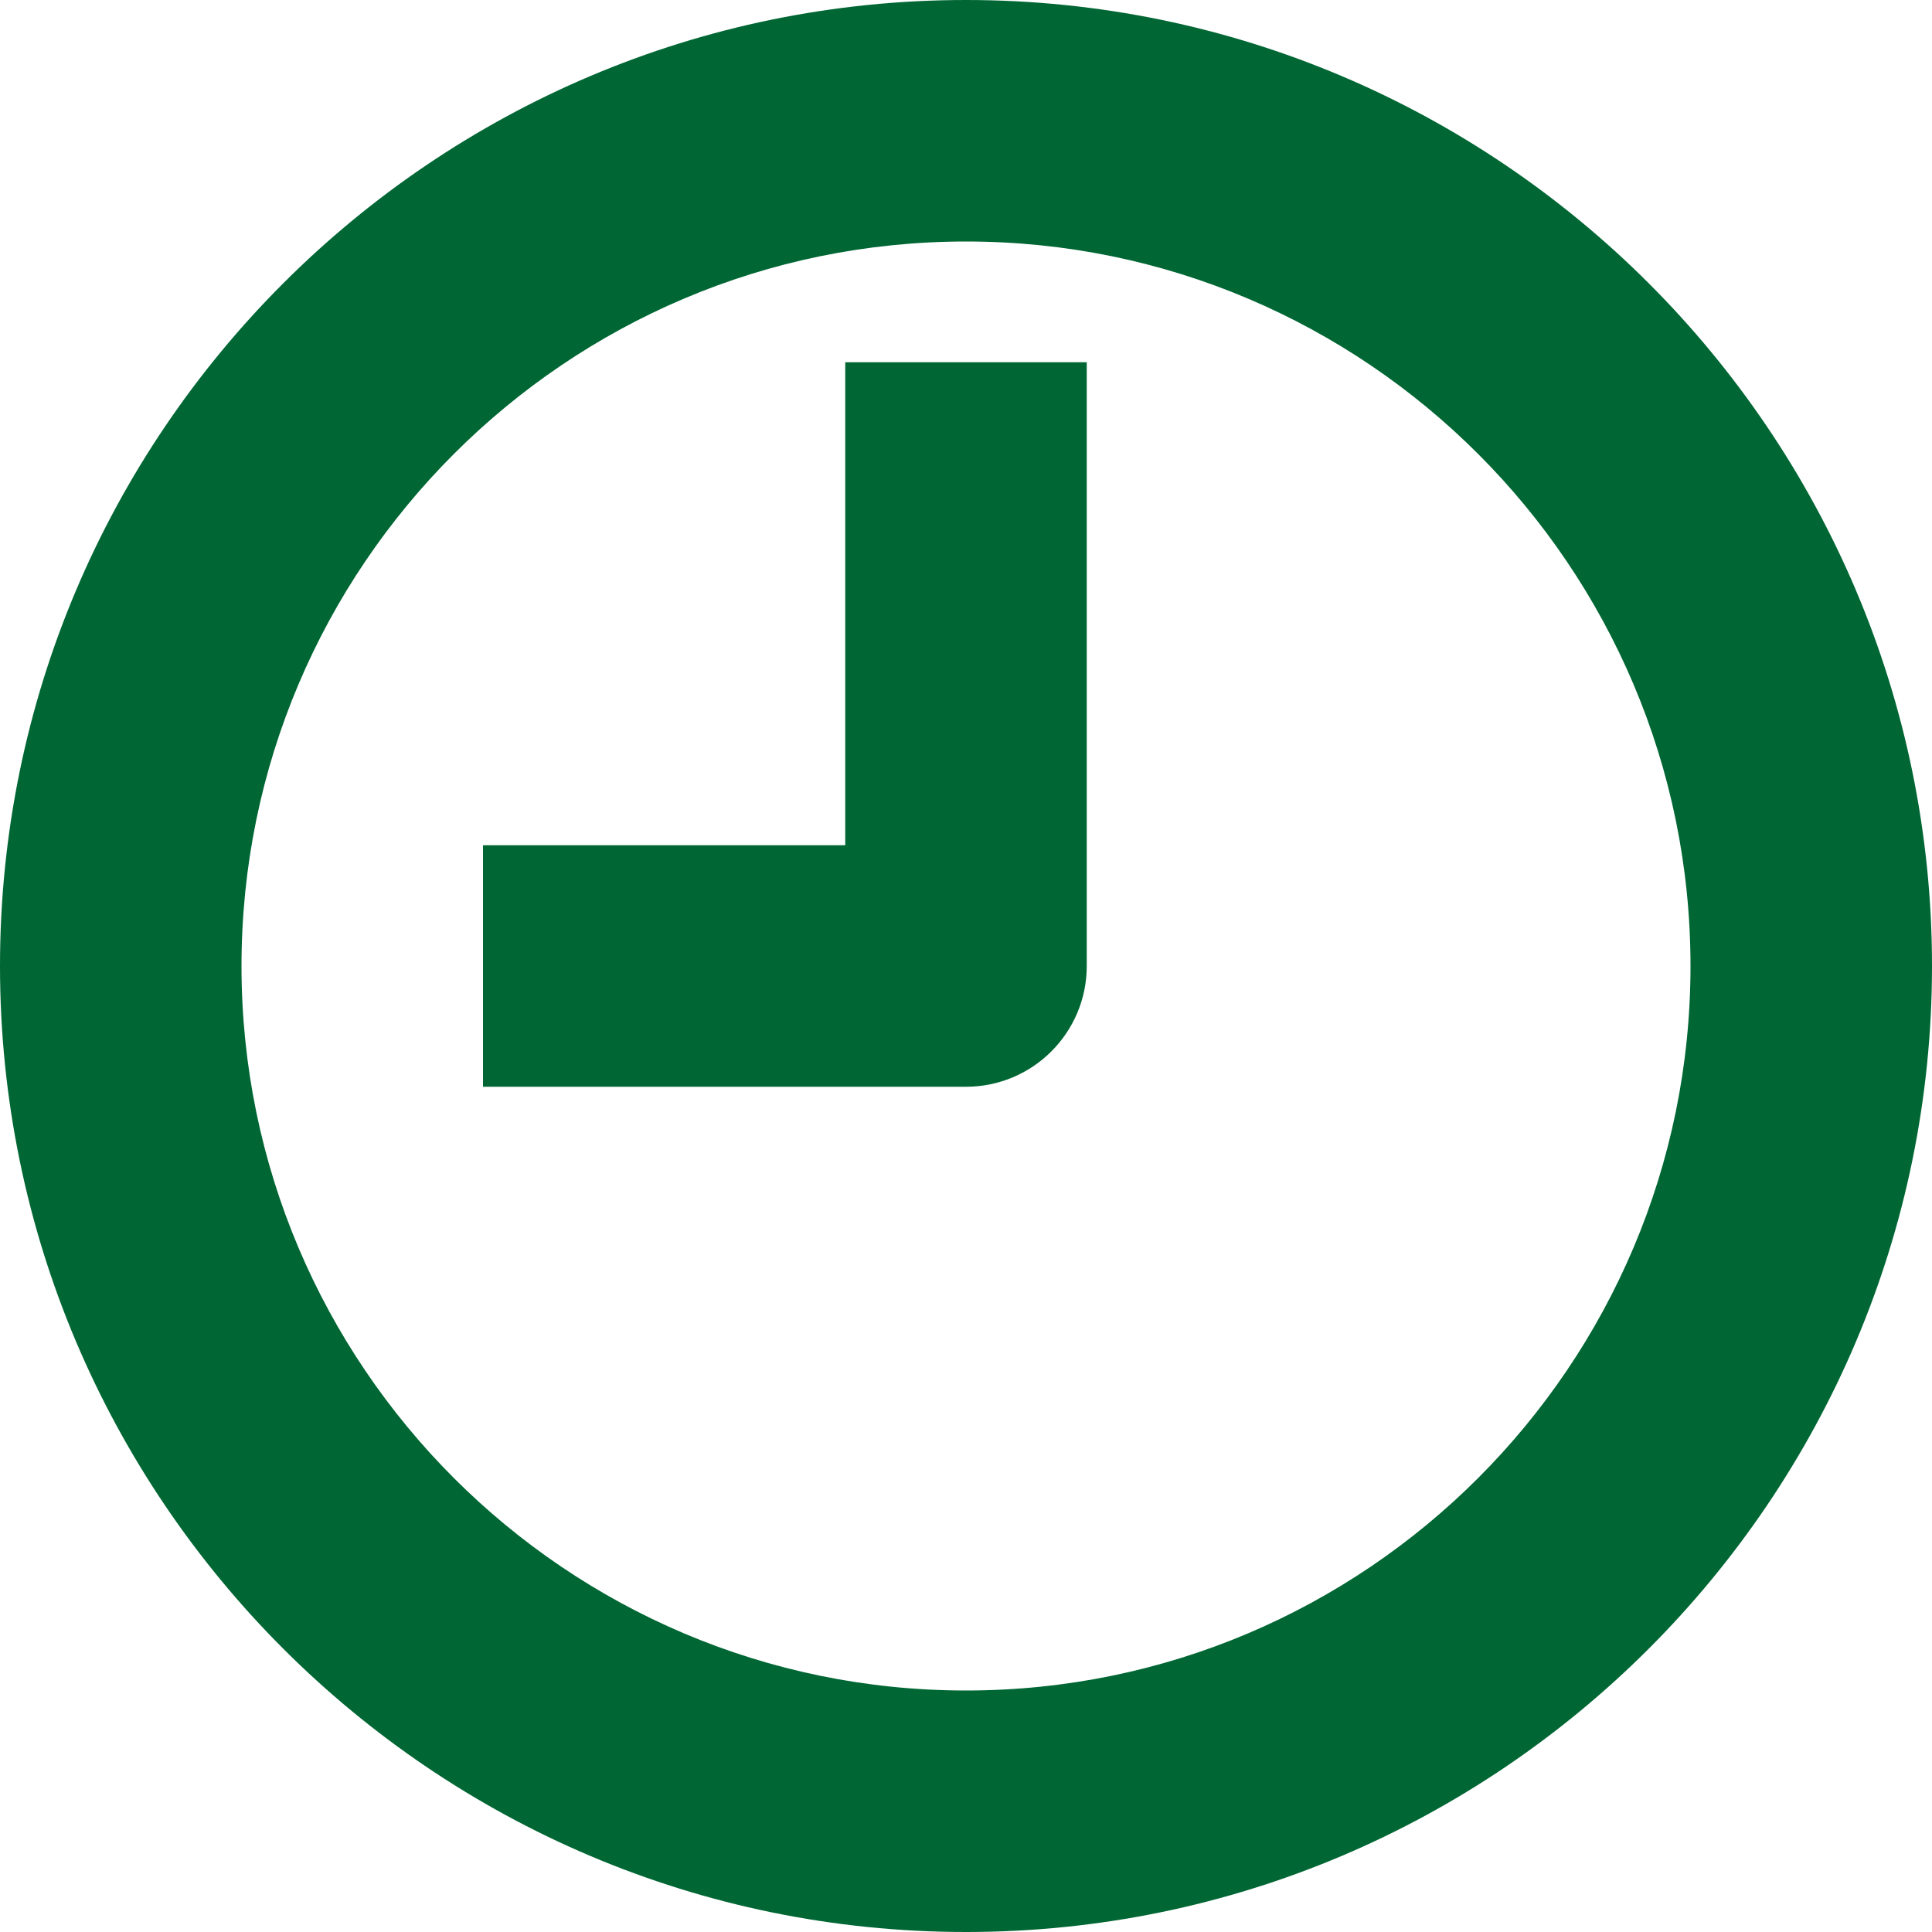
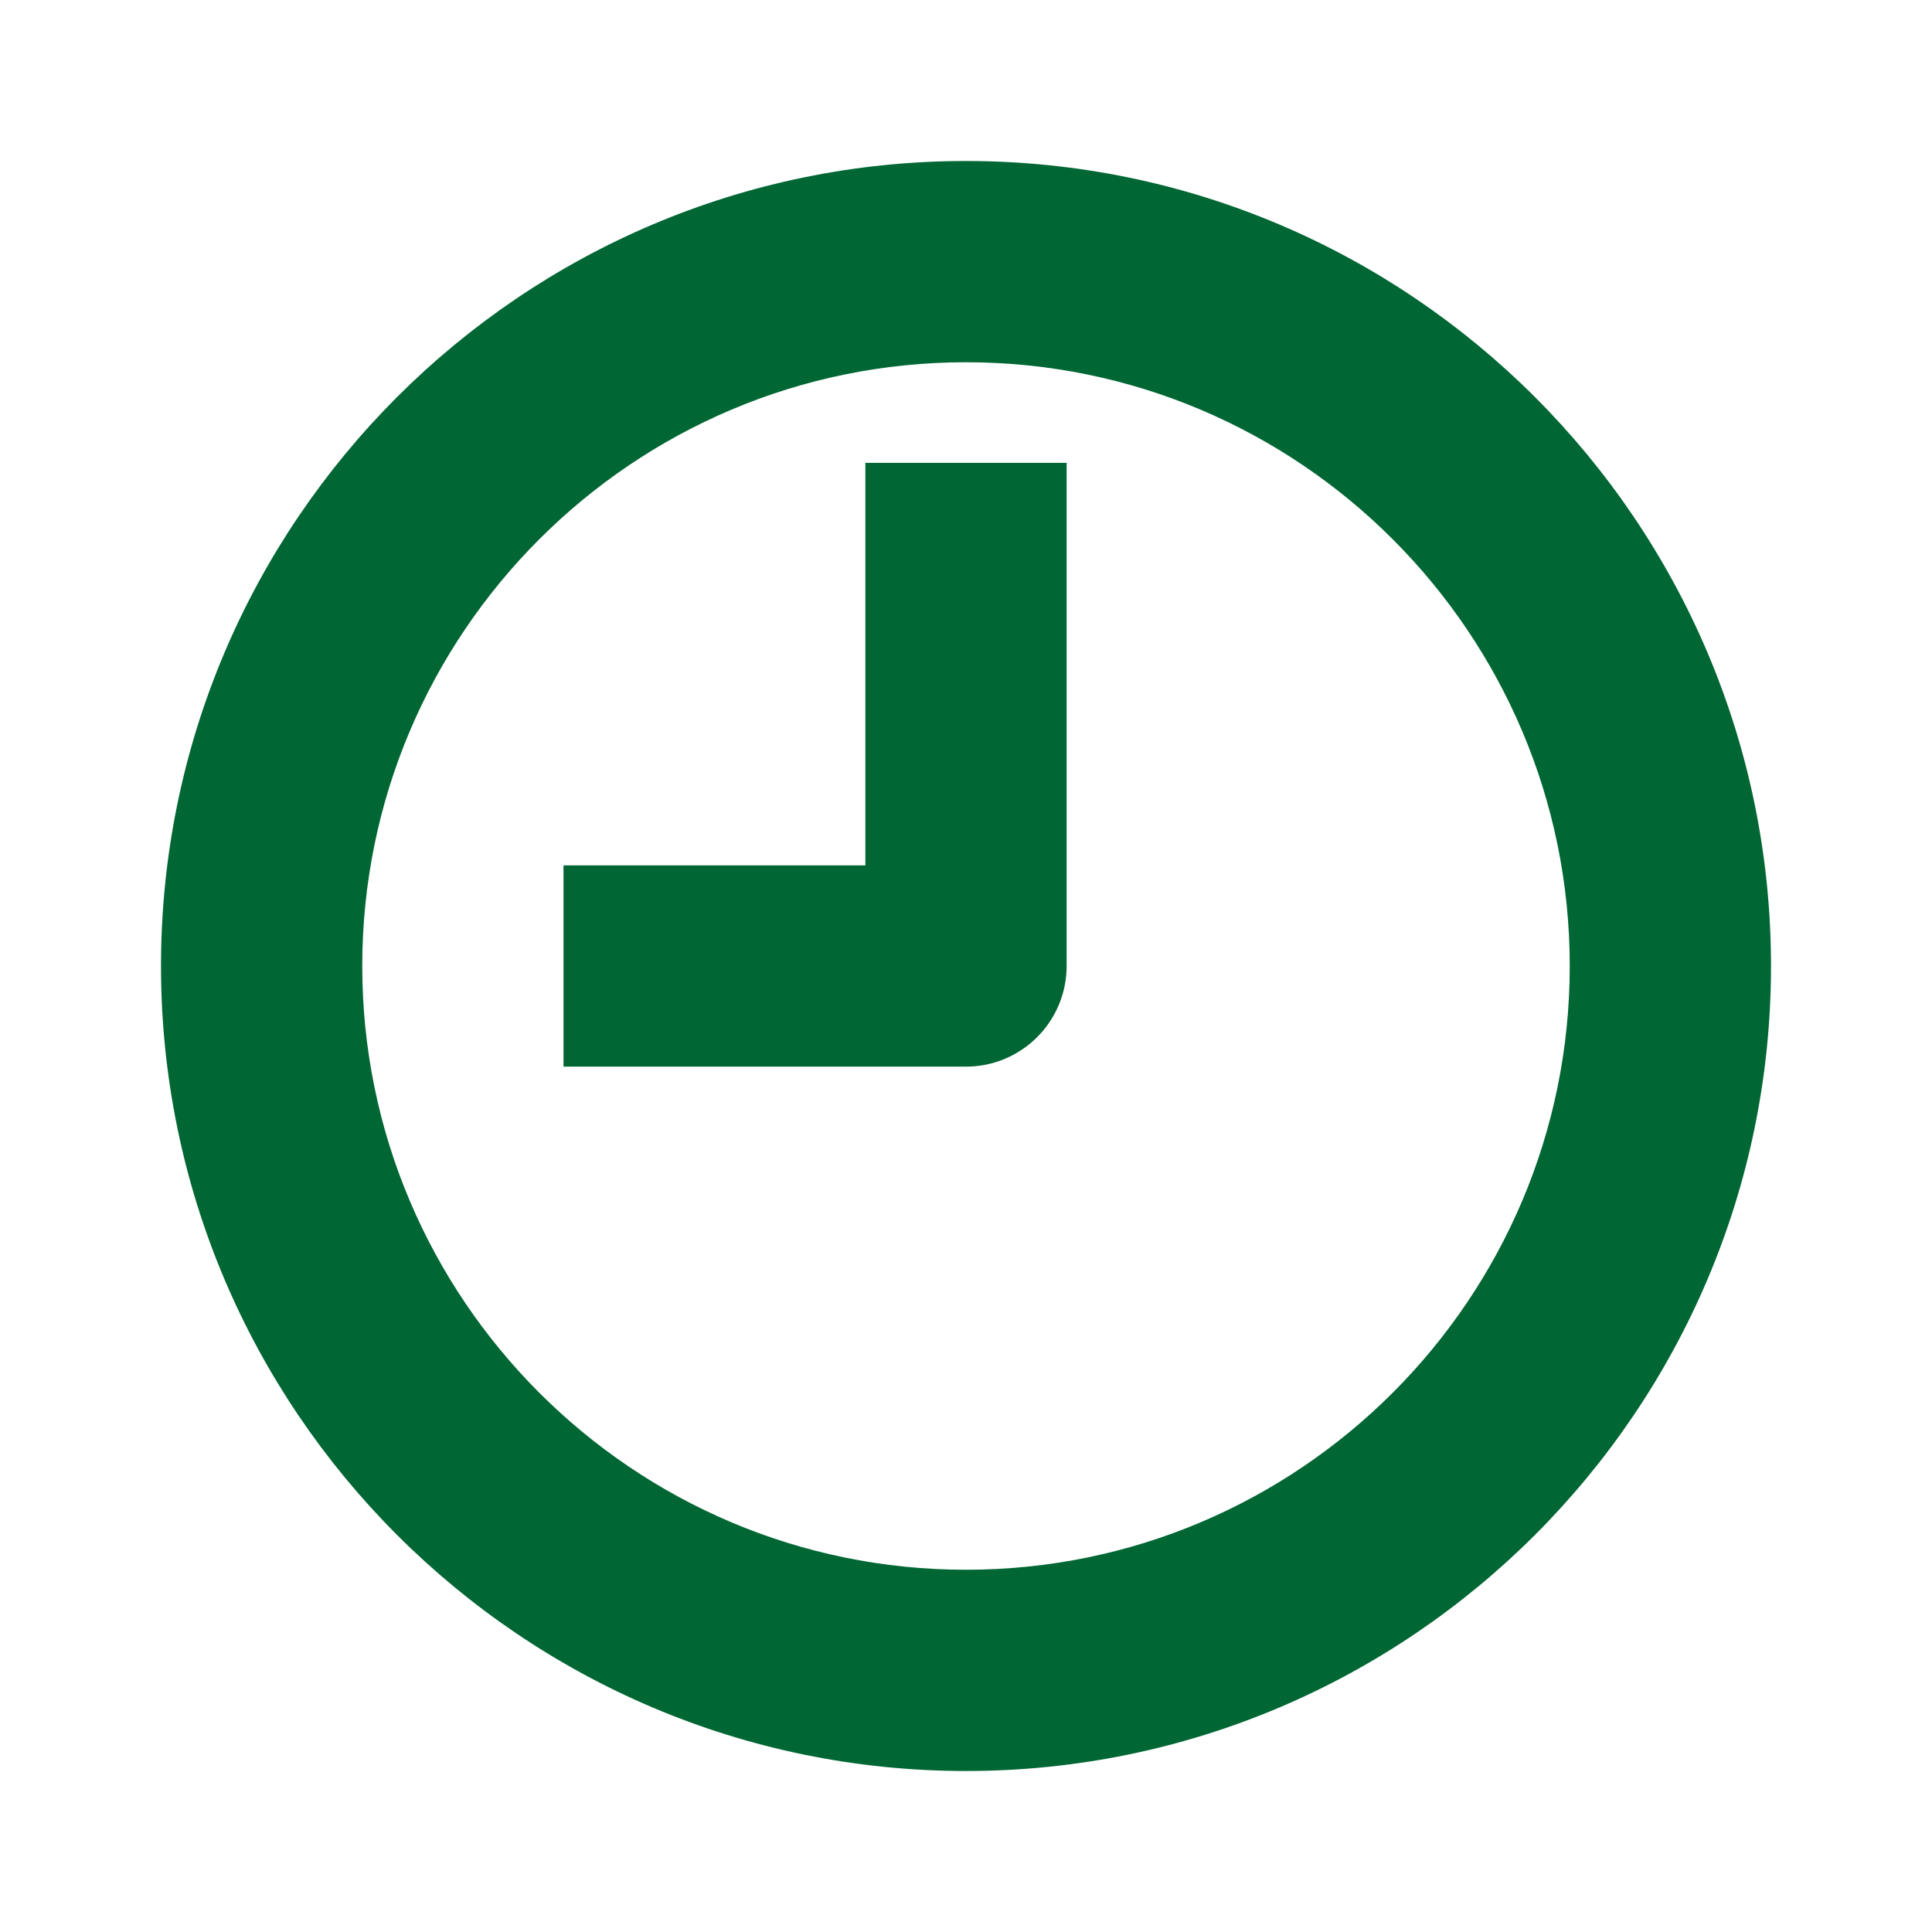
- <svg xmlns="http://www.w3.org/2000/svg" version="1.1" id="Capa_1" x="0px" y="0px" viewBox="0 0 16 16" style="enable-background:new 0 0 16 16;" xml:space="preserve">
-   <defs id="defs865" />
-   <g id="g830" style="fill:#006633;fill-opacity:1">
+ <svg xmlns="http://www.w3.org/2000/svg" width="24px" height="24px" viewBox="0 0 24 24" fill="none">
+   <g id="g830" style="fill:#006633;fill-opacity:1" transform="matrix(1.25,0,0,1.25,2,2)">
    <g id="g828" style="fill:#006633;fill-opacity:1">
      <path d="M 8,0 C 3.589,0 0,3.589 0,8 c 0,4.411 3.589,8 8,8 4.411,0 8,-3.589 8,-8 C 16,3.589 12.411,0 8,0 Z M 8,14 C 4.691,14 2,11.309 2,8 2,4.691 4.691,2 8,2 c 3.309,0 6,2.691 6,6 0,3.309 -2.691,6 -6,6 z" id="path824" style="fill:#006633;fill-opacity:1" />
      <path d="M 7,7 H 4 V 9 H 8 C 8.552,9 9,8.552 9,8 V 3 H 7 Z" id="path826" style="fill:#006633;fill-opacity:1" />
    </g>
  </g>
-   <g id="g832">
+   <g id="g832" transform="matrix(0.875,0,0,0.875,2,2)">
</g>
-   <g id="g834">
+   <g id="g834" transform="matrix(0.875,0,0,0.875,2,2)">
</g>
-   <g id="g836">
+   <g id="g836" transform="matrix(0.875,0,0,0.875,2,2)">
</g>
-   <g id="g838">
+   <g id="g838" transform="matrix(0.875,0,0,0.875,2,2)">
</g>
-   <g id="g840">
+   <g id="g840" transform="matrix(0.875,0,0,0.875,2,2)">
</g>
-   <g id="g842">
+   <g id="g842" transform="matrix(0.875,0,0,0.875,2,2)">
</g>
-   <g id="g844">
+   <g id="g844" transform="matrix(0.875,0,0,0.875,2,2)">
</g>
-   <g id="g846">
+   <g id="g846" transform="matrix(0.875,0,0,0.875,2,2)">
</g>
-   <g id="g848">
+   <g id="g848" transform="matrix(0.875,0,0,0.875,2,2)">
</g>
-   <g id="g850">
+   <g id="g850" transform="matrix(0.875,0,0,0.875,2,2)">
</g>
-   <g id="g852">
+   <g id="g852" transform="matrix(0.875,0,0,0.875,2,2)">
</g>
-   <g id="g854">
+   <g id="g854" transform="matrix(0.875,0,0,0.875,2,2)">
</g>
-   <g id="g856">
+   <g id="g856" transform="matrix(0.875,0,0,0.875,2,2)">
</g>
-   <g id="g858">
+   <g id="g858" transform="matrix(0.875,0,0,0.875,2,2)">
</g>
-   <g id="g860">
+   <g id="g860" transform="matrix(0.875,0,0,0.875,2,2)">
</g>
</svg>
